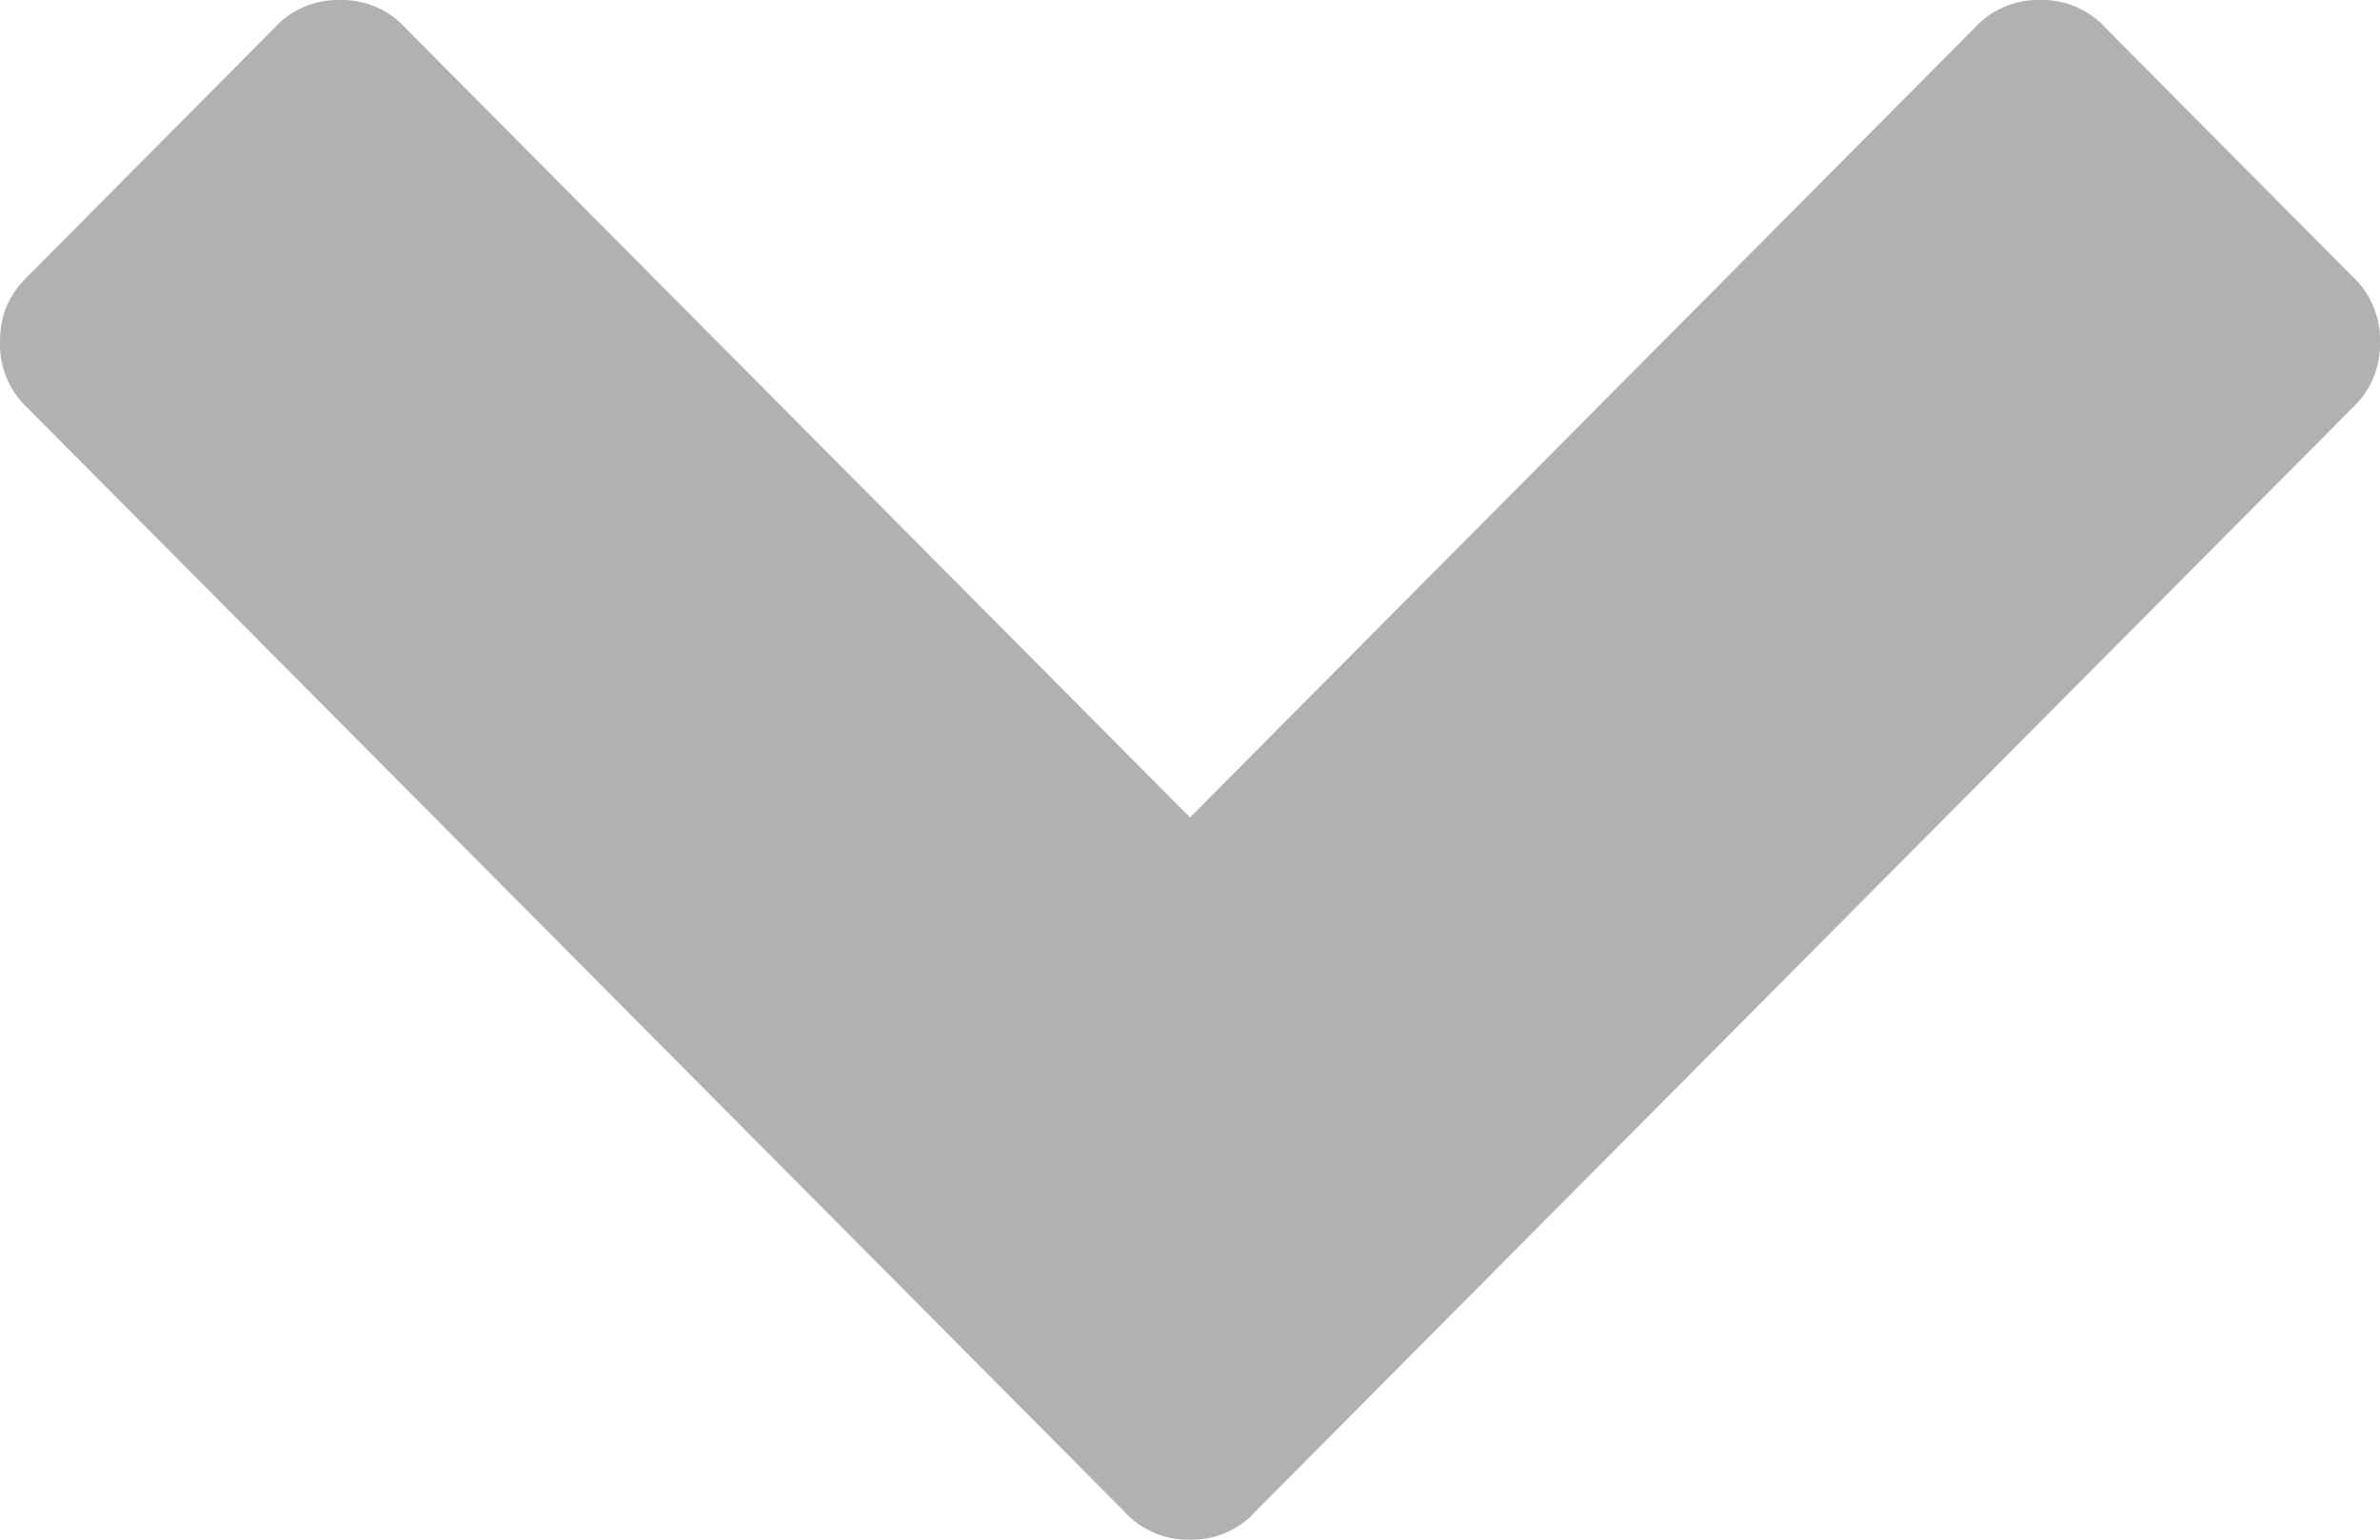
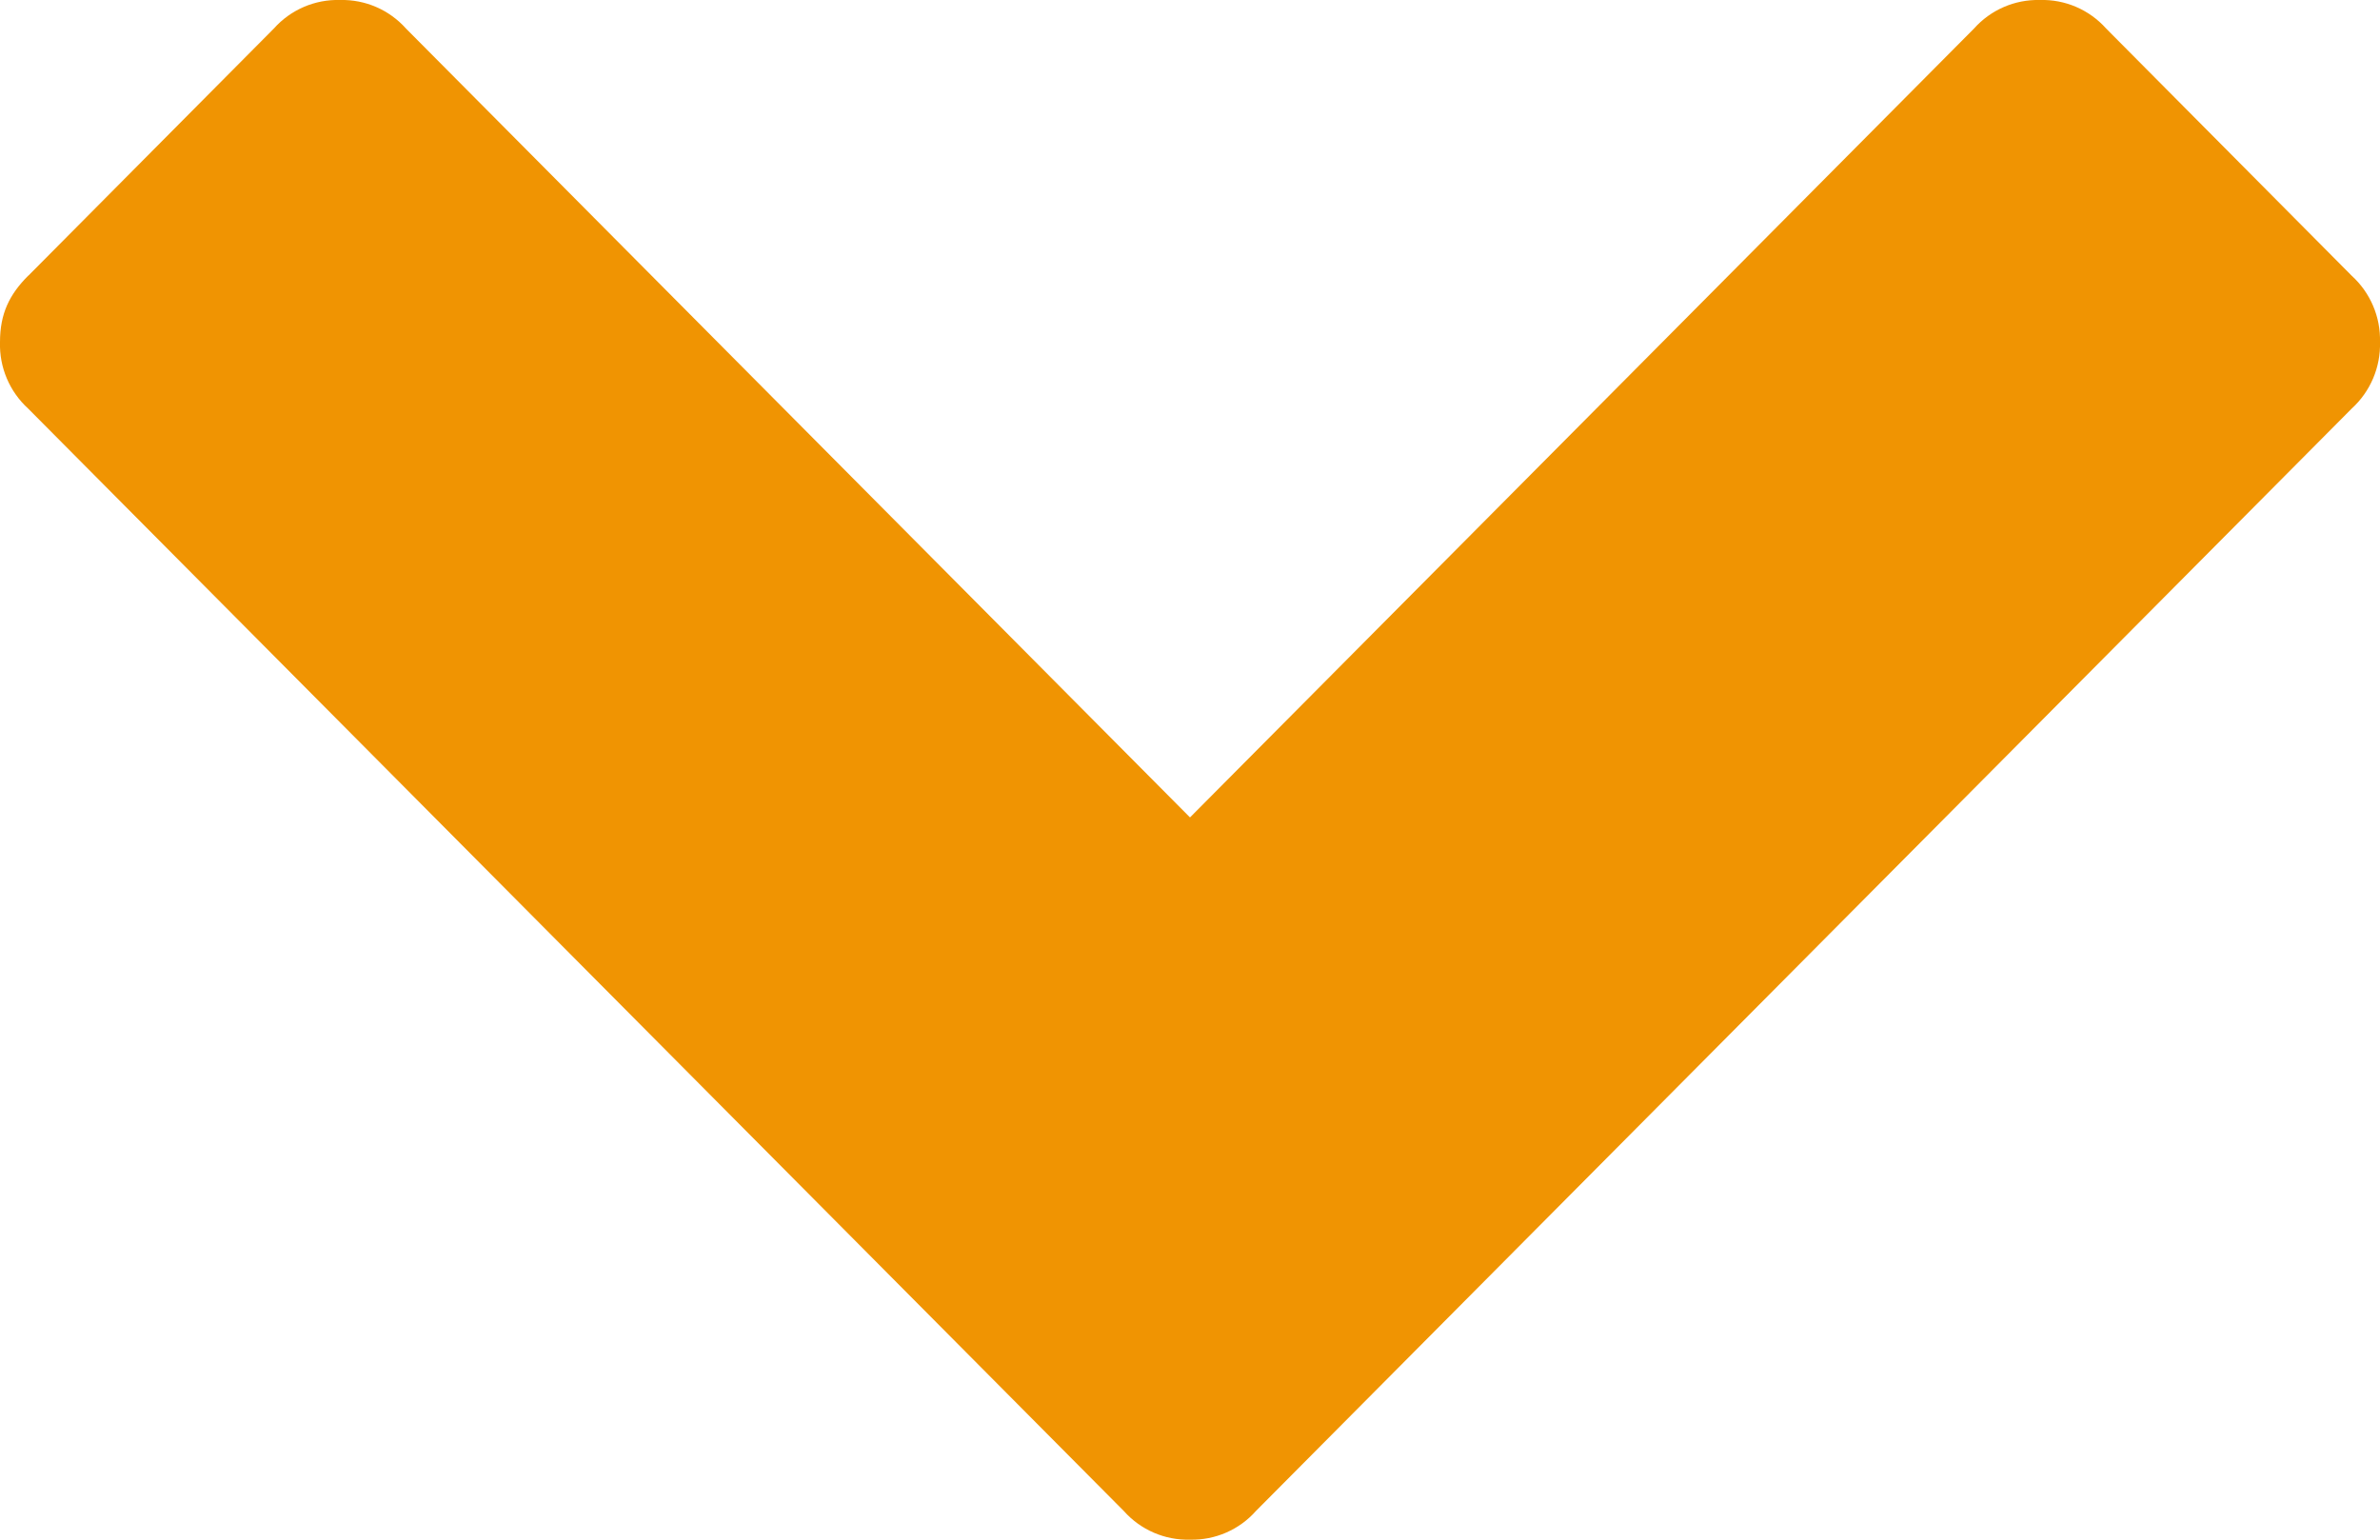
<svg xmlns="http://www.w3.org/2000/svg" viewBox="0 0 17 11" width="17" height="11">
-   <path fill="#B1B1B1" d="M.202 1.97L1.956.204A.61.61 0 0 1 2.43 0a.61.61 0 0 1 .47.204L8.5 5.84 14.1.204A.61.61 0 0 1 14.57 0a.61.61 0 0 1 .474.204l1.754 1.766a.618.618 0 0 1 .202.473.62.62 0 0 1-.202.476l-7.826 7.875A.61.61 0 0 1 8.5 11a.61.61 0 0 1-.472-.204L.202 2.92A.618.618 0 0 1 0 2.444c0-.203.067-.34.202-.475z" />
+   <path fill="#f09402" d="M.202 1.97L1.956.204A.61.61 0 0 1 2.43 0a.61.61 0 0 1 .47.204L8.5 5.84 14.1.204A.61.61 0 0 1 14.57 0a.61.61 0 0 1 .474.204l1.754 1.766a.618.618 0 0 1 .202.473.62.62 0 0 1-.202.476l-7.826 7.875A.61.61 0 0 1 8.5 11a.61.61 0 0 1-.472-.204L.202 2.92A.618.618 0 0 1 0 2.444c0-.203.067-.34.202-.475z" />
</svg>
